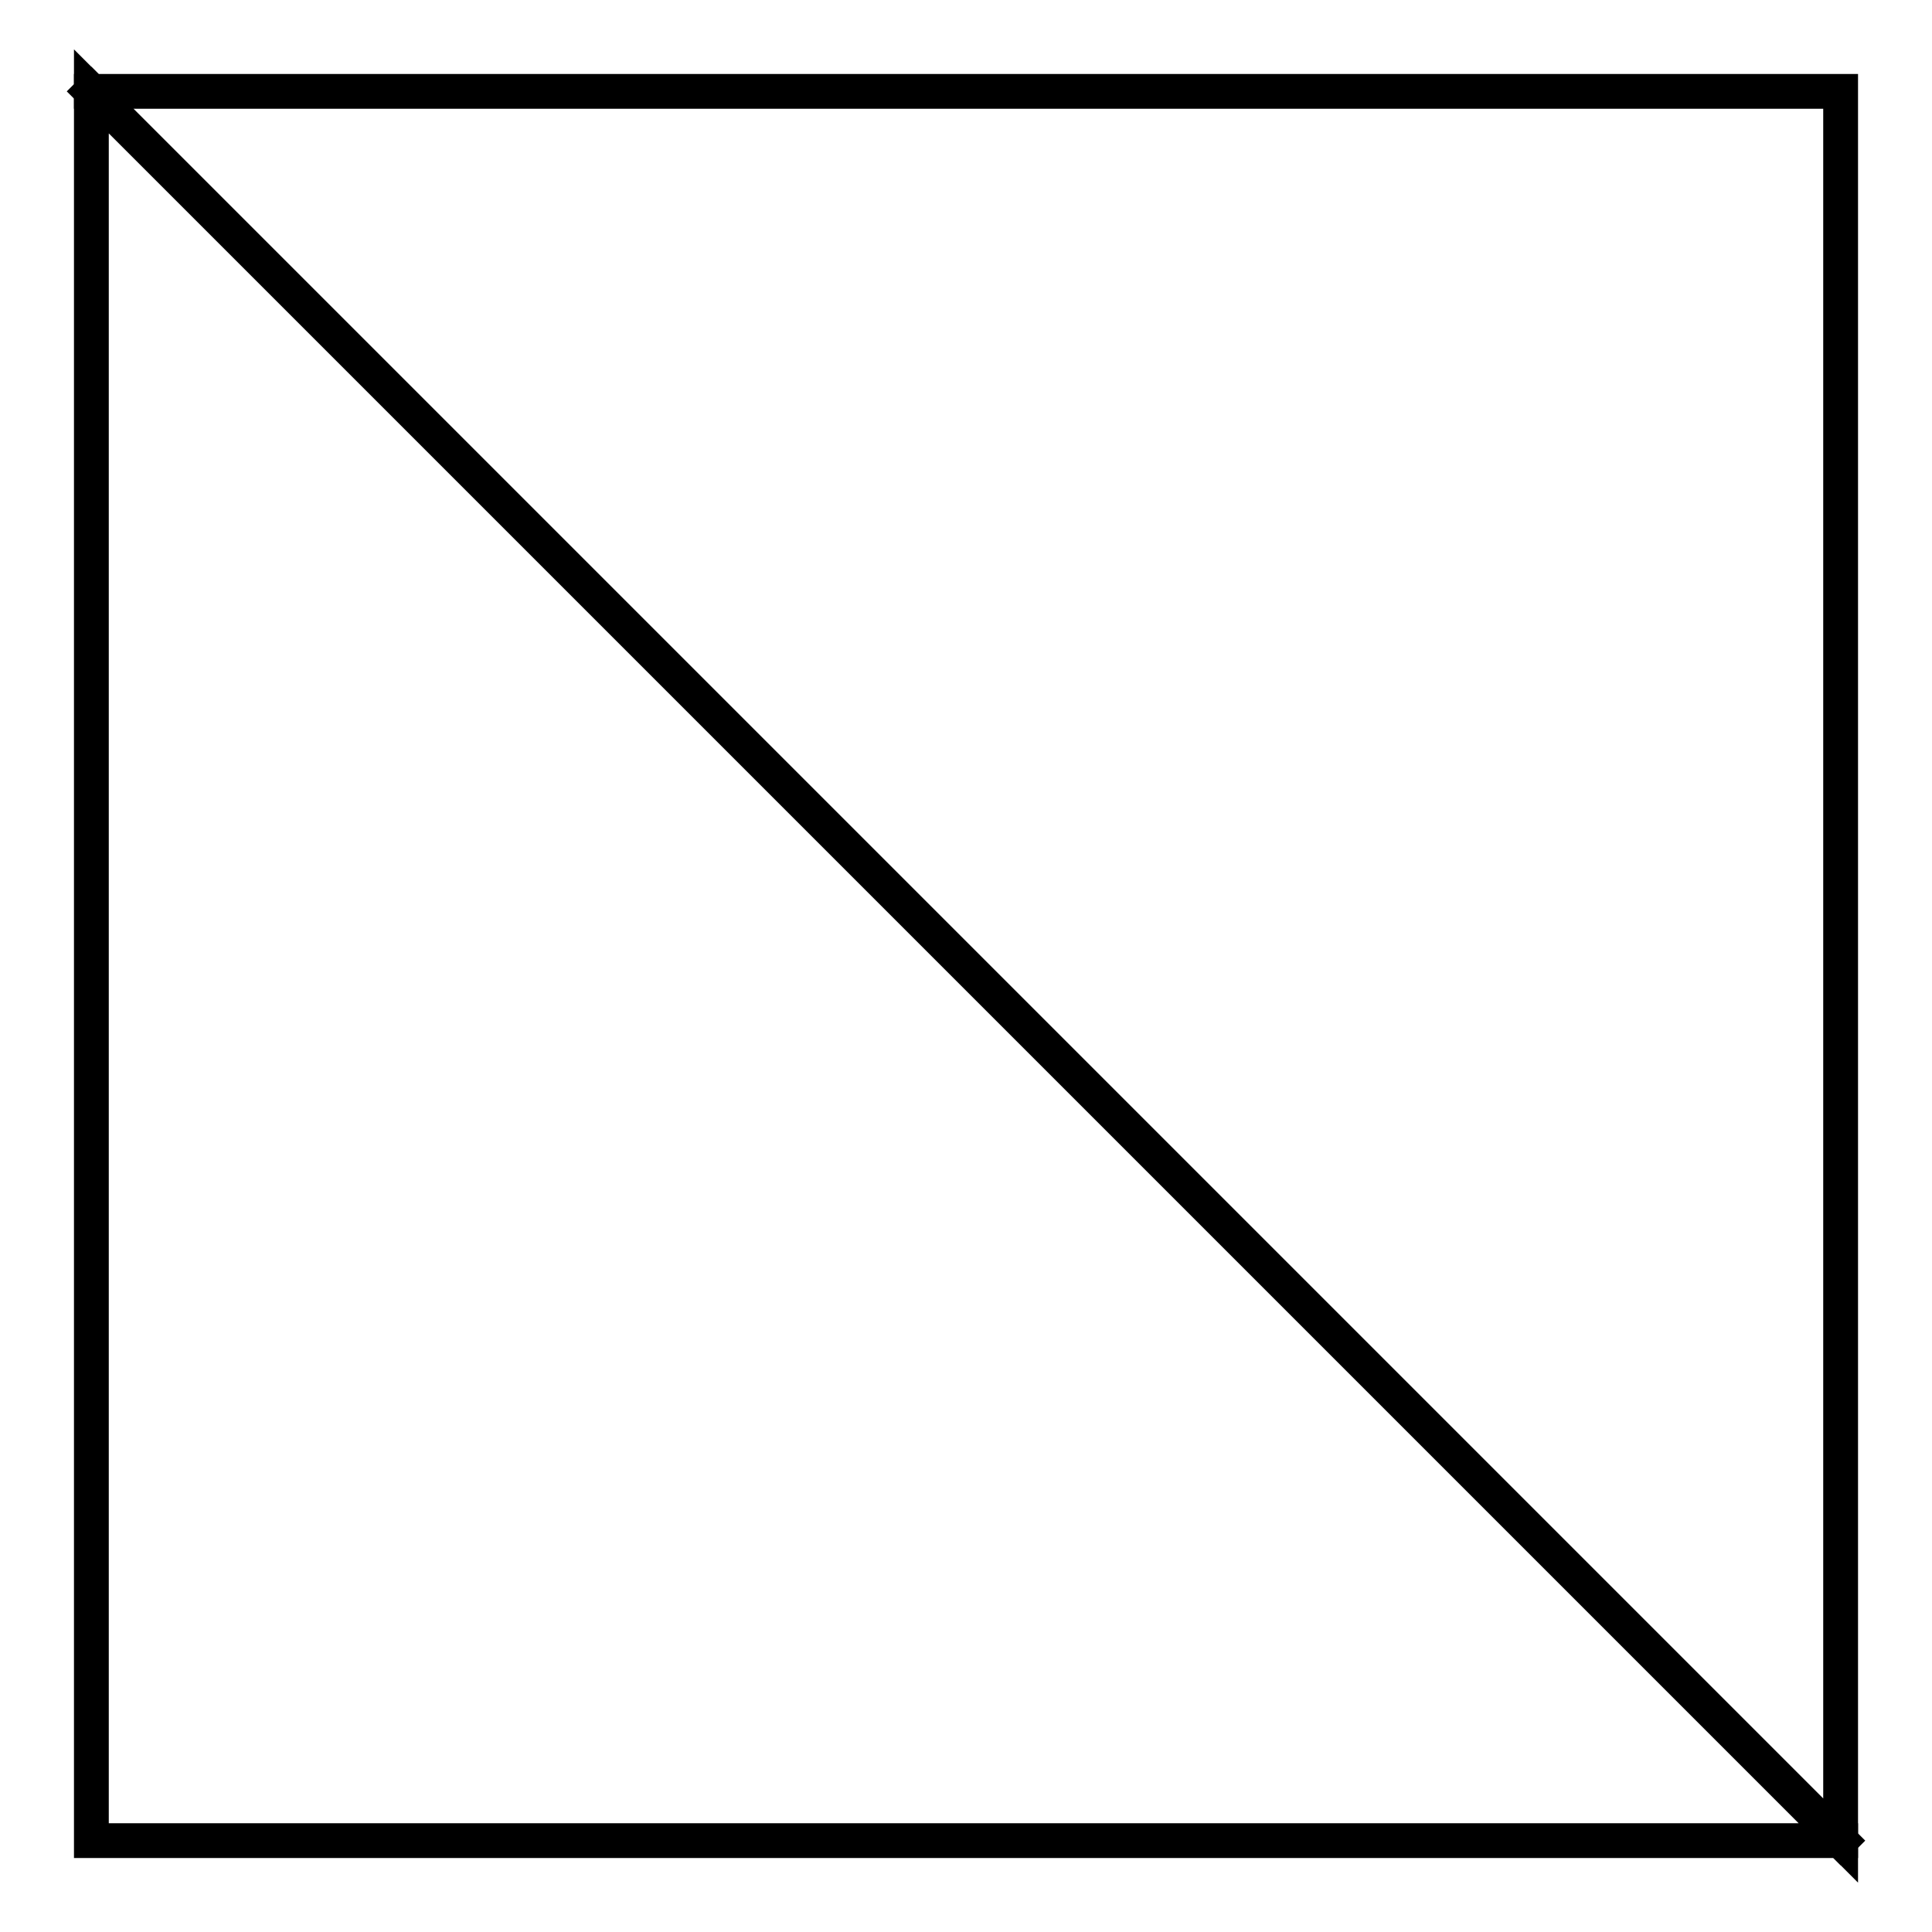
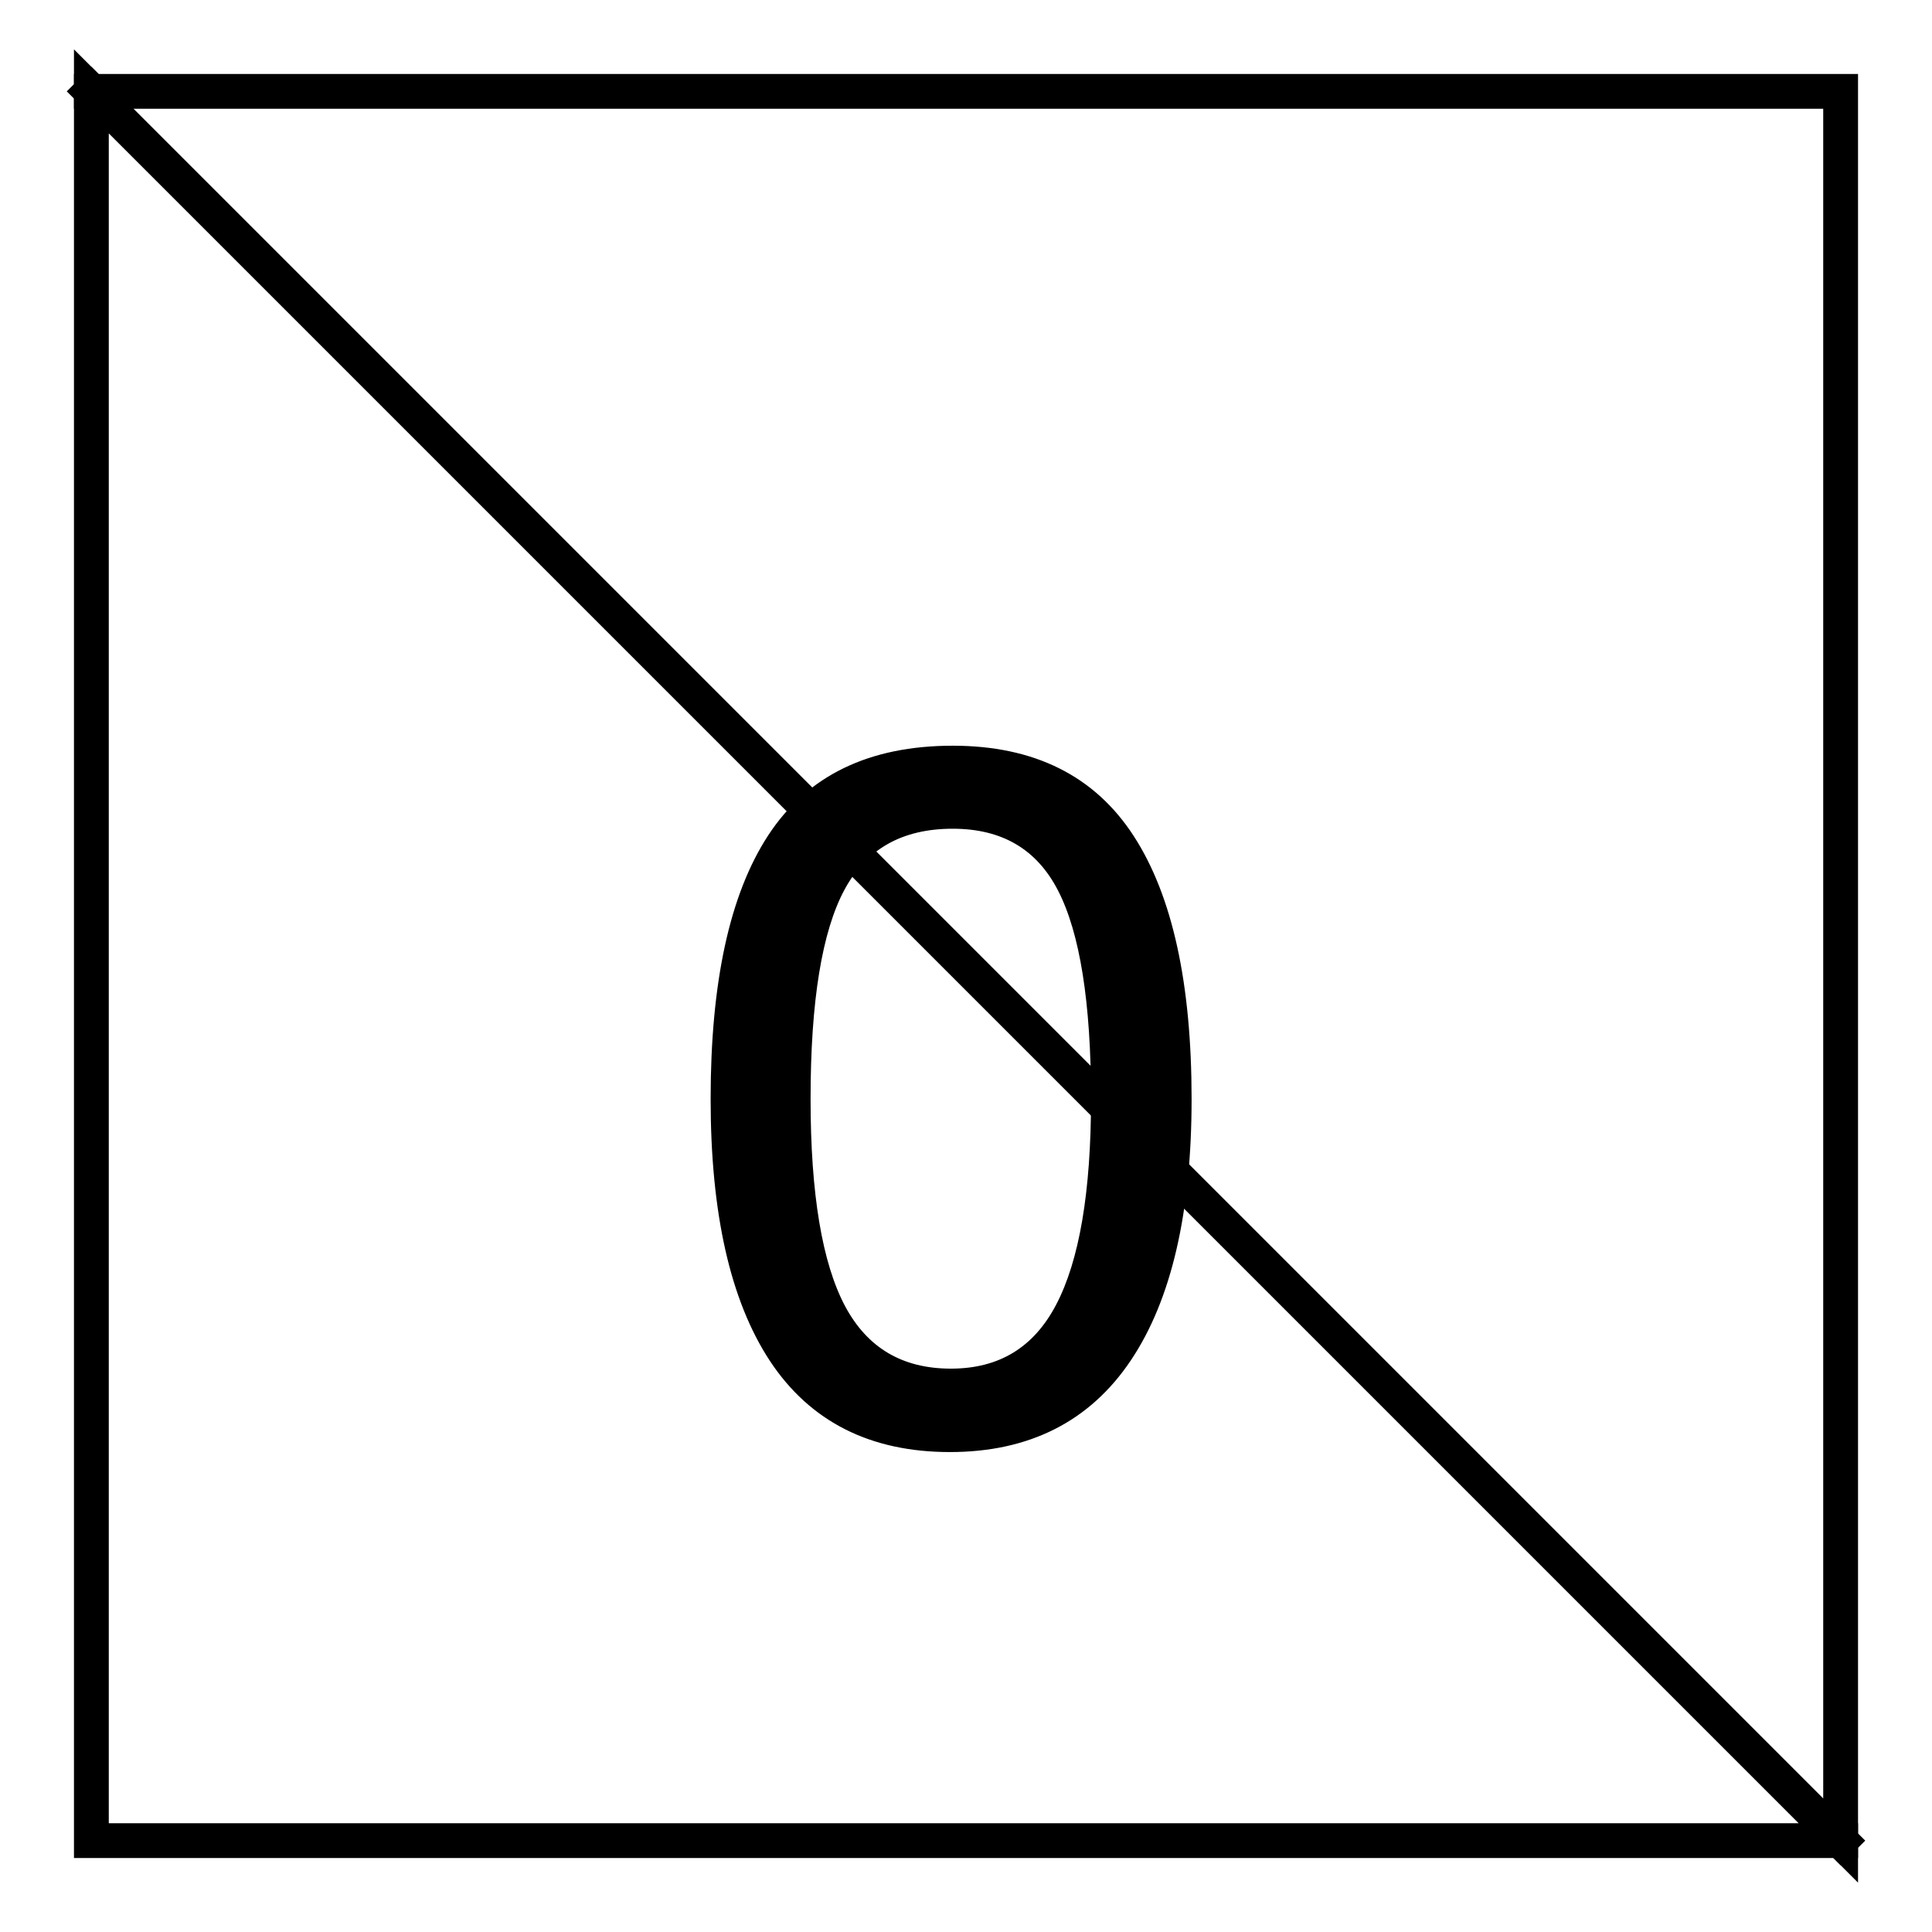
- <svg xmlns="http://www.w3.org/2000/svg" style="fill-opacity:1; color-rendering:auto; color-interpolation:auto; text-rendering:auto; stroke:black; stroke-linecap:square; stroke-miterlimit:10; shape-rendering:auto; stroke-opacity:1; fill:black; stroke-dasharray:none; font-weight:normal; stroke-width:1; font-family:'Dialog'; font-style:normal; stroke-linejoin:miter; font-size:12px; stroke-dashoffset:0; image-rendering:auto;" width="148" height="148">
+ <svg xmlns="http://www.w3.org/2000/svg" style="fill-opacity:1; color-rendering:auto; color-interpolation:auto; text-rendering:auto; stroke:black; stroke-linecap:square; stroke-miterlimit:10; shape-rendering:auto; stroke-opacity:1; fill:black; stroke-dasharray:none; font-weight:normal; stroke-width:1; font-family:'Dialog'; font-style:normal; stroke-linejoin:miter; font-size:12px; stroke-dashoffset:0; image-rendering:auto;" viewBox="0 0 148 148" width="100%" height="100%">
  <defs id="genericDefs" />
  <g>
    <defs id="defs1">
      <clipPath clipPathUnits="userSpaceOnUse" id="clipPath1">
        <path d="M0 0 L148 0 L148 148 L0 148 L0 0 Z" />
      </clipPath>
    </defs>
    <g style="fill:white; stroke:white;">
      <rect x="0" y="0" width="148" style="clip-path:url(#clipPath1); stroke:none;" height="148" />
    </g>
    <g style="fill:white; text-rendering:optimizeSpeed; color-rendering:optimizeSpeed; image-rendering:optimizeSpeed; shape-rendering:crispEdges; stroke:white; color-interpolation:sRGB;">
      <rect x="0" width="148" height="148" y="0" style="stroke:none;" />
      <path style="stroke:none;" d="M141 141 L141 7 L7 7 Z" />
    </g>
    <g style="text-rendering:geometricPrecision; stroke-width:2.667; color-interpolation:linearRGB; color-rendering:optimizeQuality; image-rendering:optimizeQuality;">
      <path d="M7 7 L141 7 L141 141 L7 7" style="fill:none; fill-rule:evenodd;" />
    </g>
    <g style="fill:white; text-rendering:optimizeSpeed; color-rendering:optimizeSpeed; image-rendering:optimizeSpeed; shape-rendering:crispEdges; stroke:white; color-interpolation:sRGB;">
      <path style="stroke:none;" d="M7 7 L7 141 L141 141 Z" />
    </g>
    <g style="text-rendering:geometricPrecision; stroke-width:2.667; color-interpolation:linearRGB; color-rendering:optimizeQuality; image-rendering:optimizeQuality;">
      <path d="M141 141 L7 141 L7 7 L141 141" style="fill:none; fill-rule:evenodd;" />
    </g>
  </g>
+   <text x="52" y="110">
+     <tspan id="counter" font-size="75px" font-family="Arial">0</tspan>
+   </text>
</svg>
